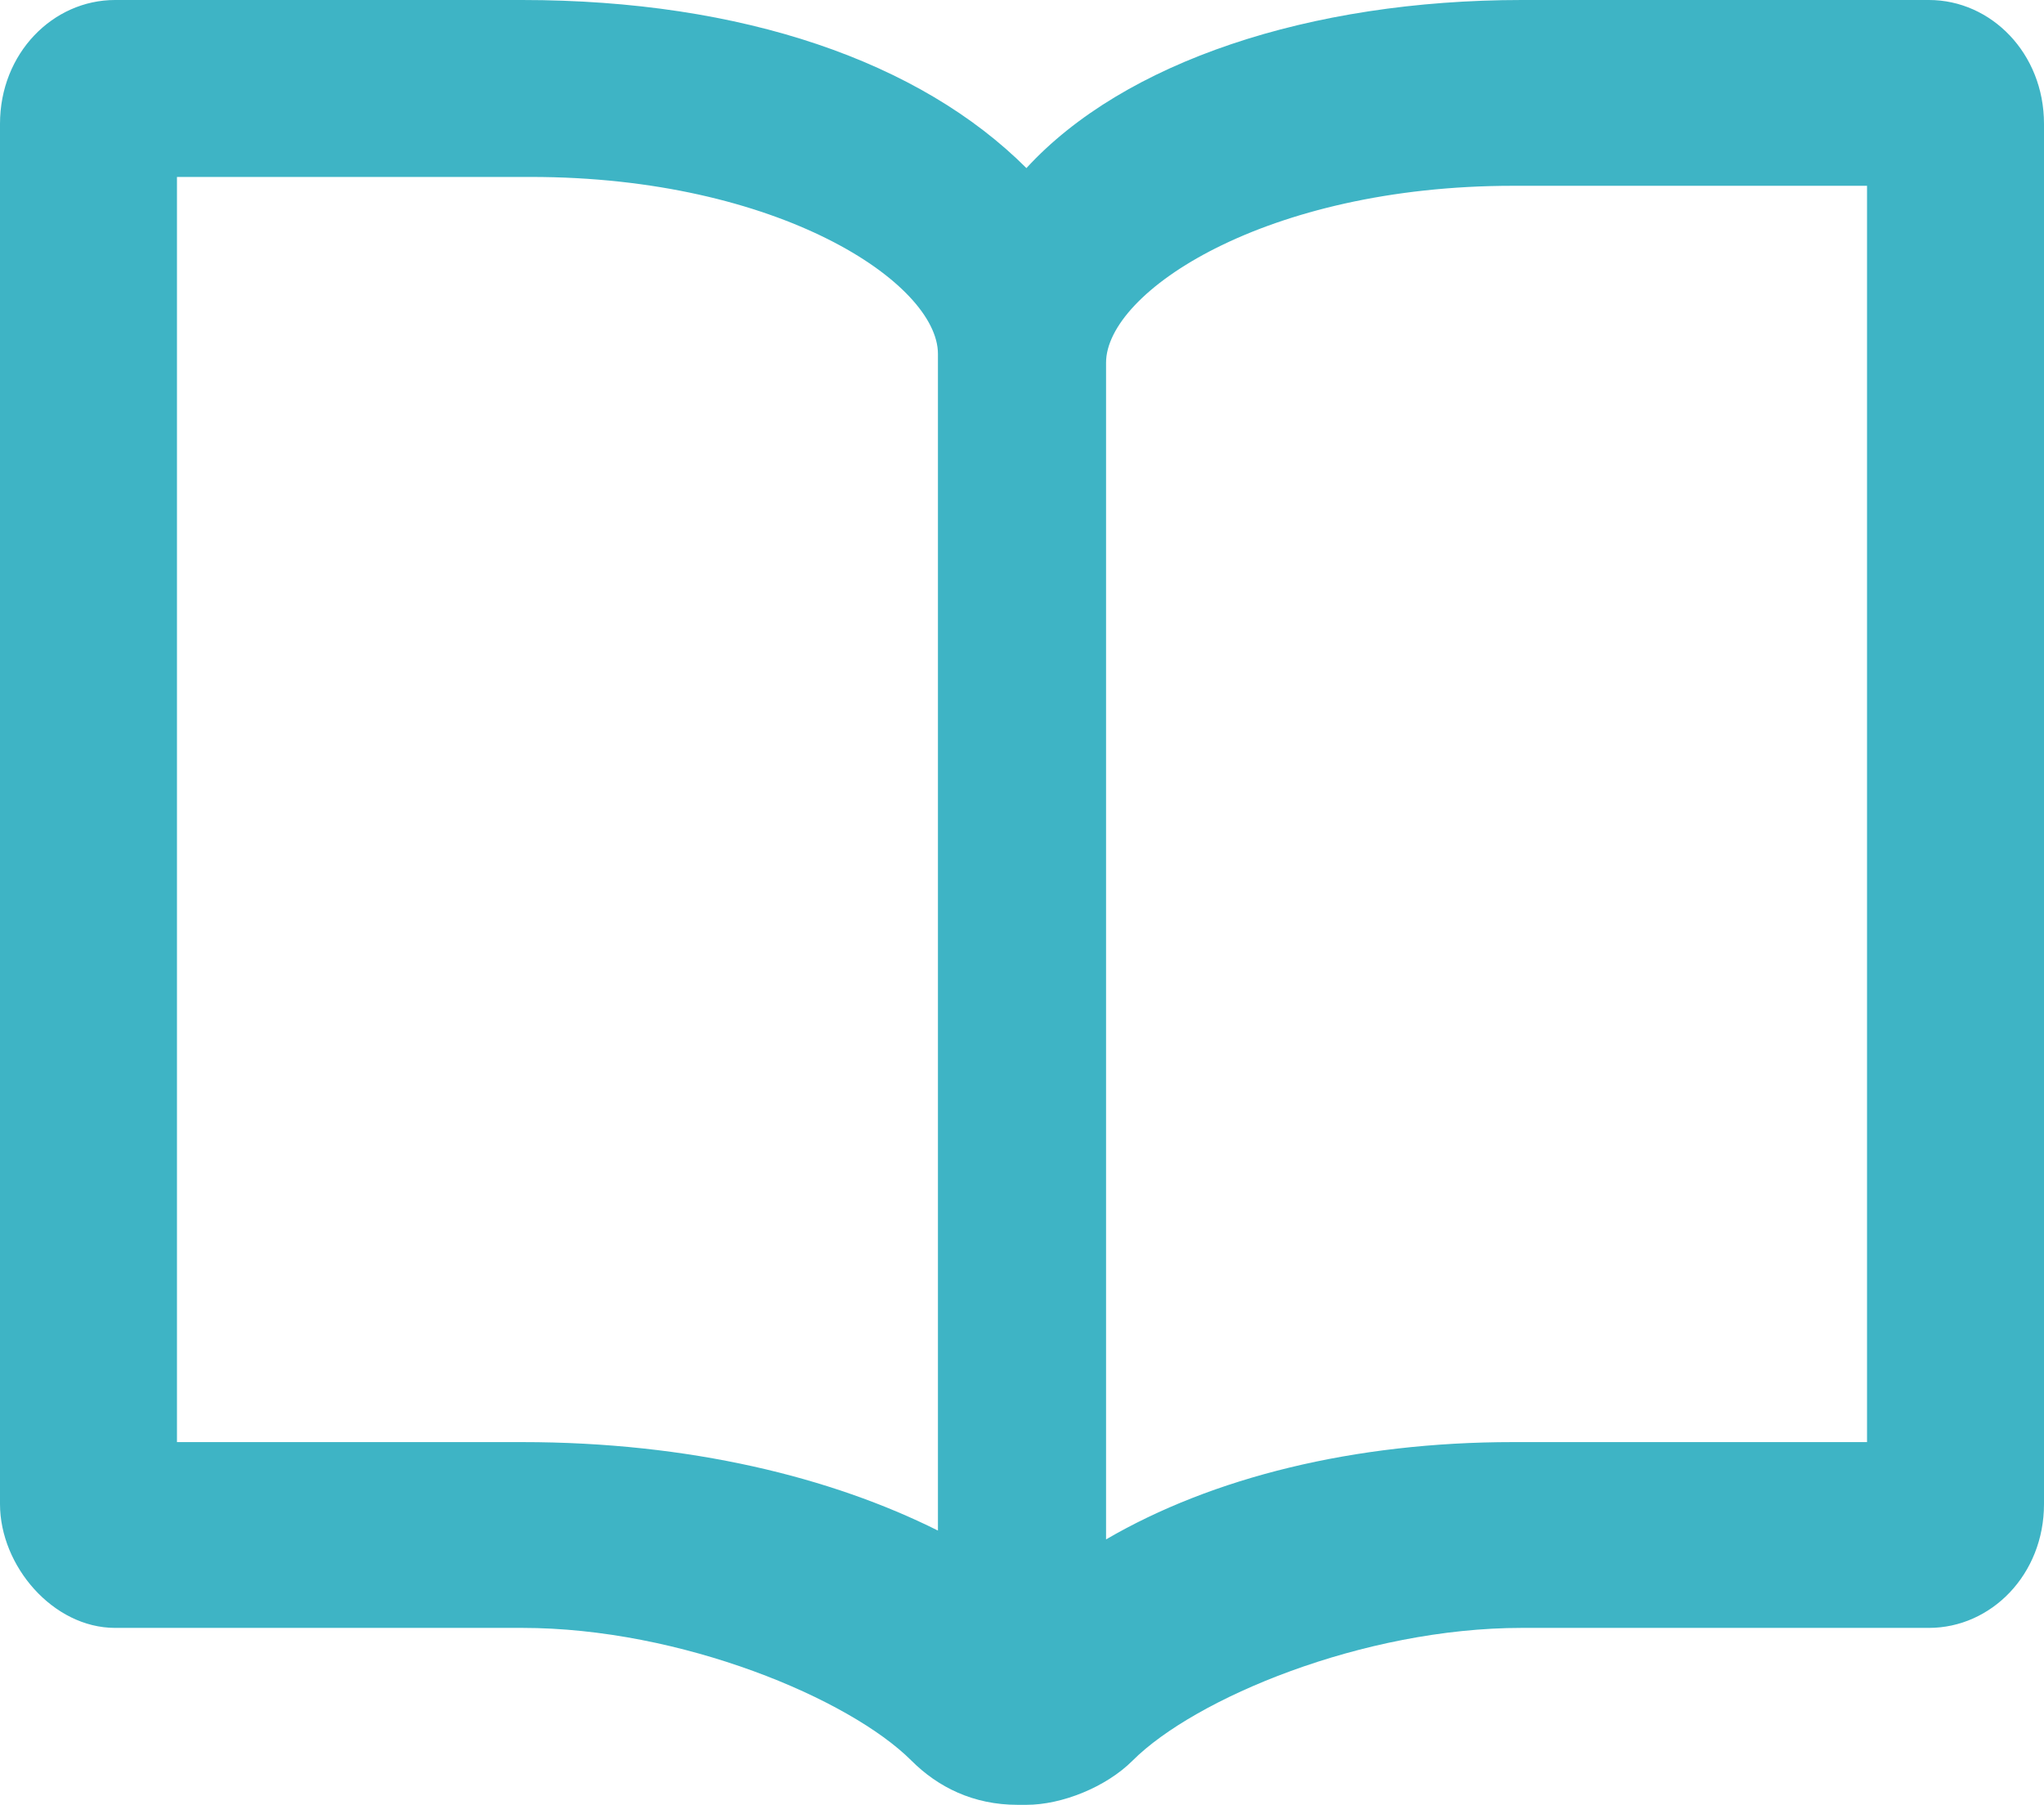
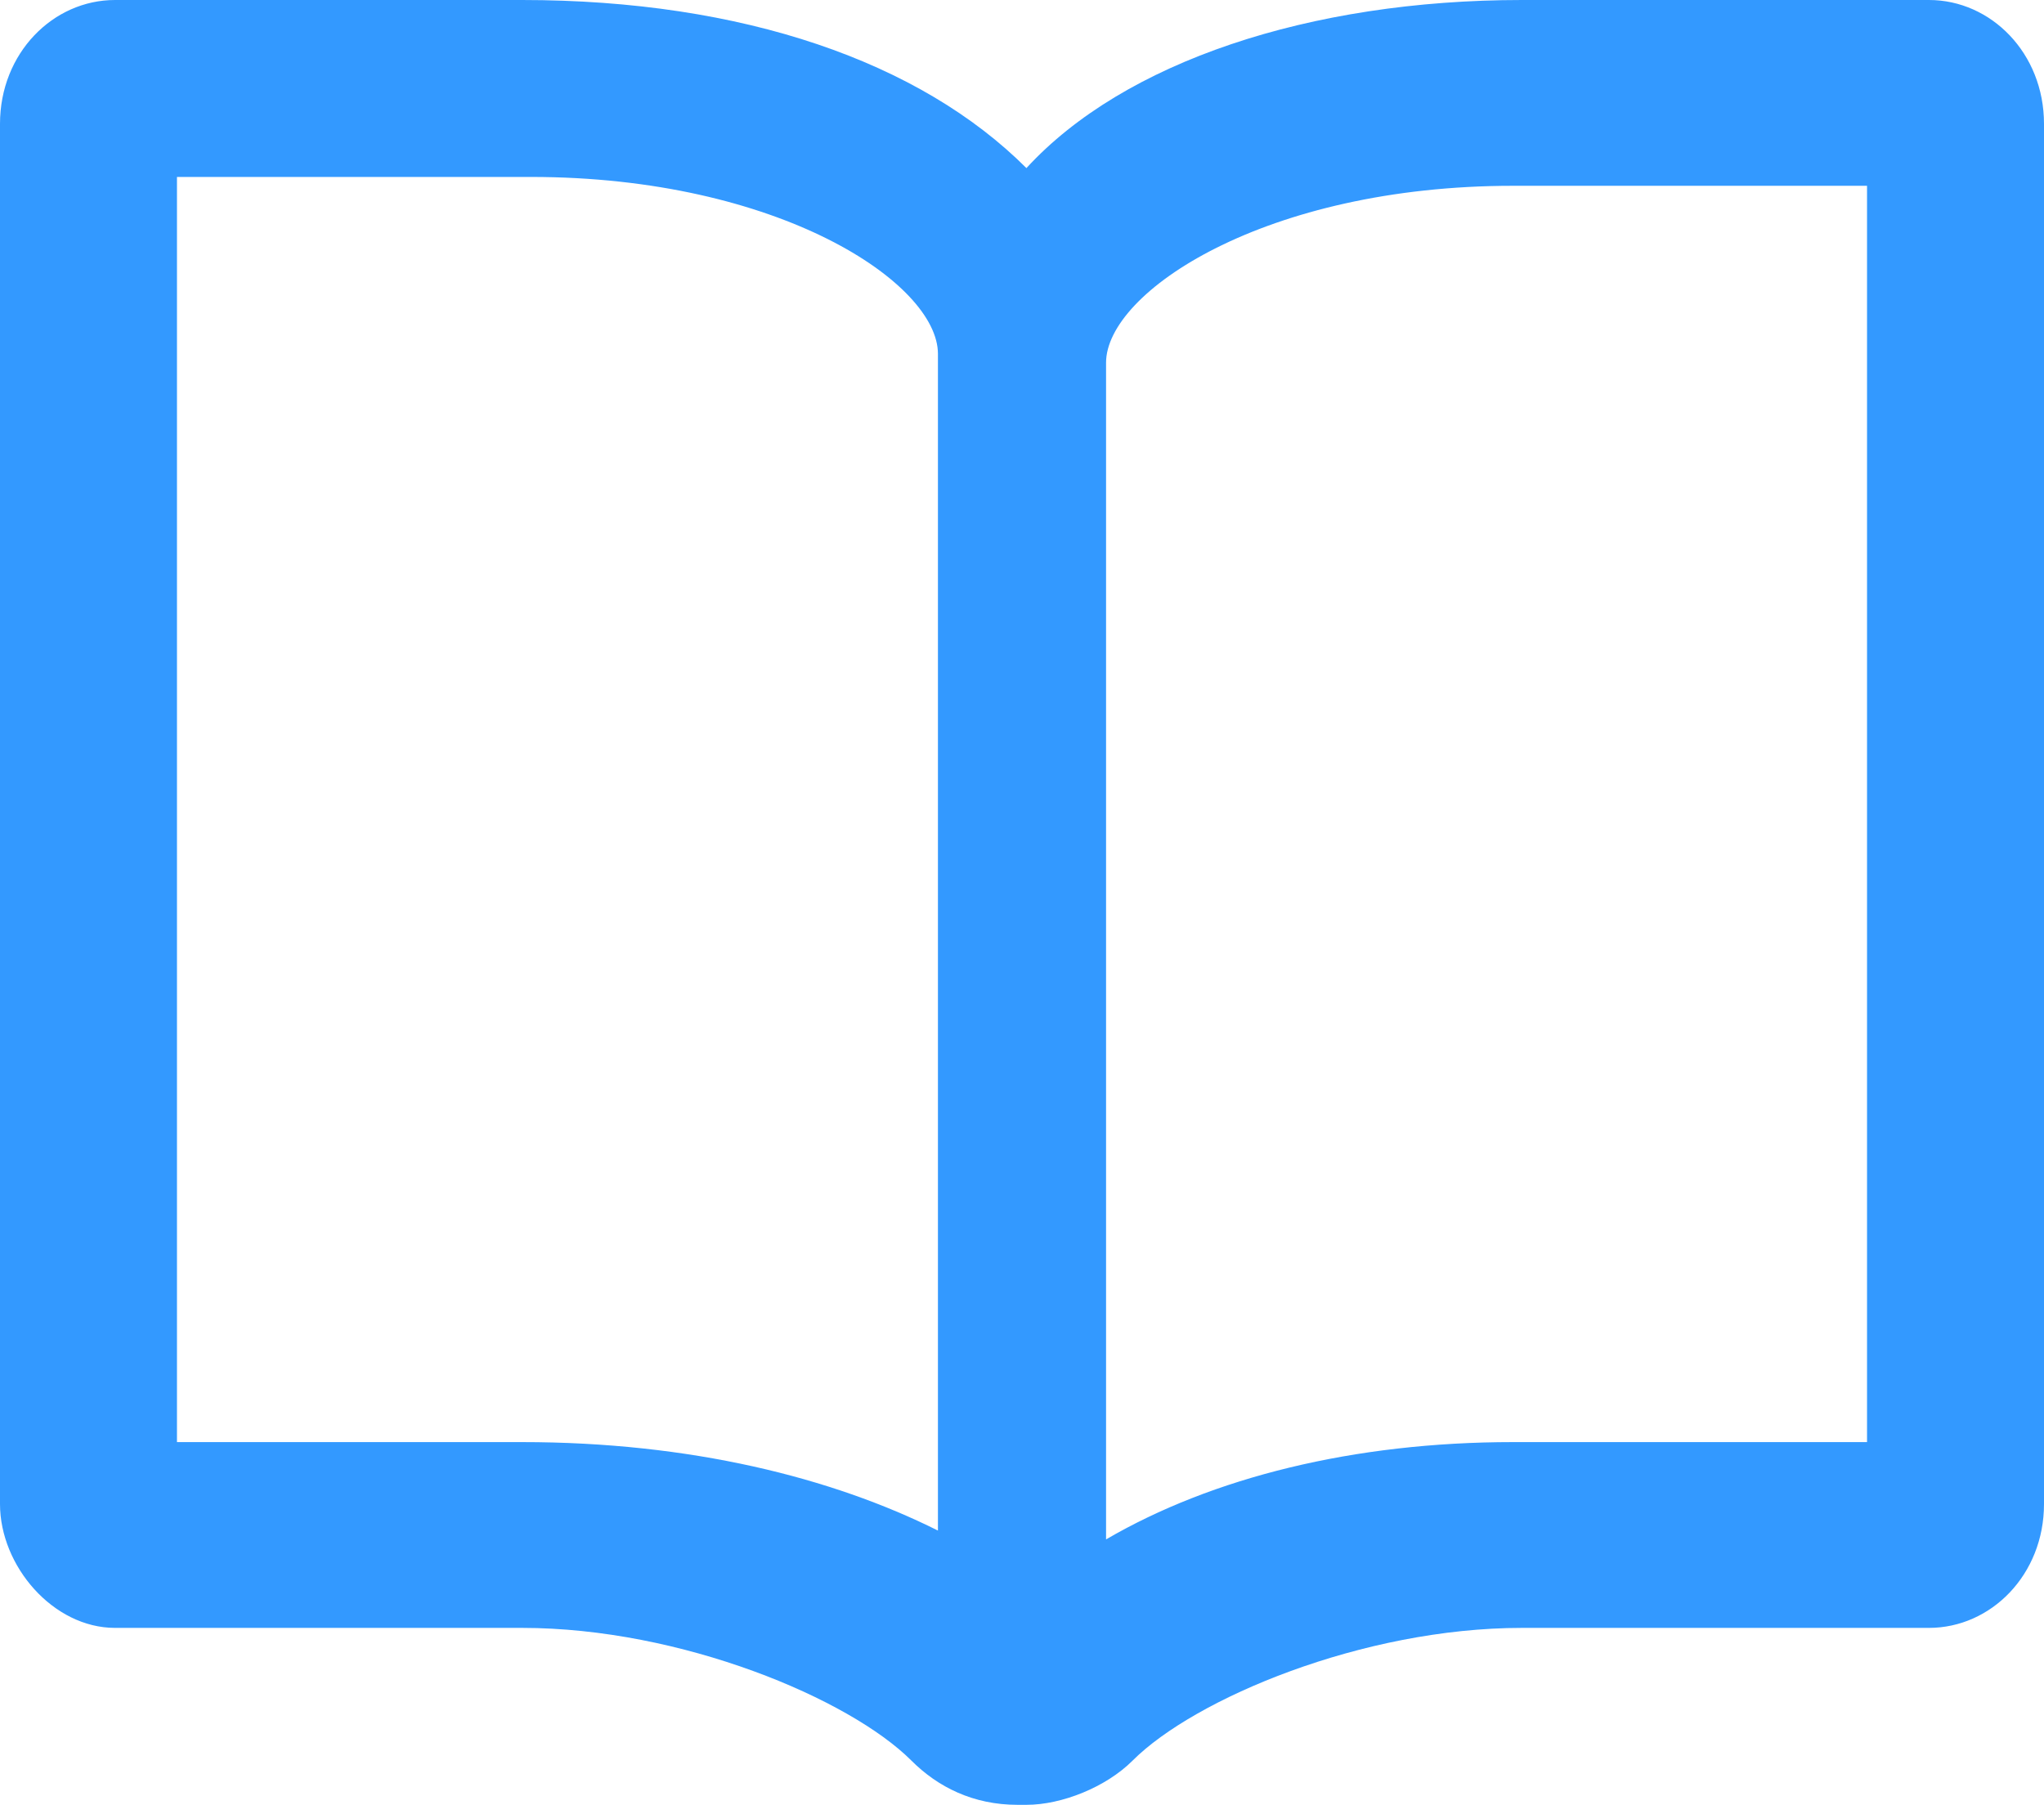
<svg xmlns="http://www.w3.org/2000/svg" version="1.1" id="Слой_1" x="0px" y="0px" width="23.1px" height="20.4px" viewBox="0 0 23.1 20.4" enable-background="new 0 0 23.1 20.4" xml:space="preserve">
-   <path fill="#3EB4C5" d="M21.8,0h-4.6c-2.4,0-4.5,0.7-5.6,1.9C10.4,0.7,8.4,0,5.9,0H1.3C0.6,0,0,0.6,0,1.4V17c0,0.7,0.6,1.4,1.3,1.4  h4.6c1.8,0,3.7,0.8,4.4,1.5c0.3,0.3,0.7,0.5,1.2,0.5h0.1c0.4,0,0.9-0.2,1.2-0.5c0.7-0.7,2.6-1.5,4.4-1.5h4.6c0.7,0,1.3-0.6,1.3-1.4  V1.4C23.1,0.6,22.5,0,21.8,0z M5.9,16.3H2V2h4c2.8,0,4.6,1.2,4.6,2v13.3C9.4,16.7,7.8,16.3,5.9,16.3z M21.1,16.3h-4  c-1.8,0-3.4,0.4-4.6,1.1V4.1c0-0.8,1.8-2,4.6-2h4V16.3z" />
+   <path fill="#3399ff" d="M21.8,0h-4.6c-2.4,0-4.5,0.7-5.6,1.9C10.4,0.7,8.4,0,5.9,0H1.3C0.6,0,0,0.6,0,1.4V17c0,0.7,0.6,1.4,1.3,1.4  h4.6c1.8,0,3.7,0.8,4.4,1.5c0.3,0.3,0.7,0.5,1.2,0.5h0.1c0.4,0,0.9-0.2,1.2-0.5c0.7-0.7,2.6-1.5,4.4-1.5h4.6c0.7,0,1.3-0.6,1.3-1.4  V1.4C23.1,0.6,22.5,0,21.8,0z M5.9,16.3H2V2h4c2.8,0,4.6,1.2,4.6,2v13.3C9.4,16.7,7.8,16.3,5.9,16.3z M21.1,16.3h-4  c-1.8,0-3.4,0.4-4.6,1.1V4.1c0-0.8,1.8-2,4.6-2h4V16.3z" />
</svg>
